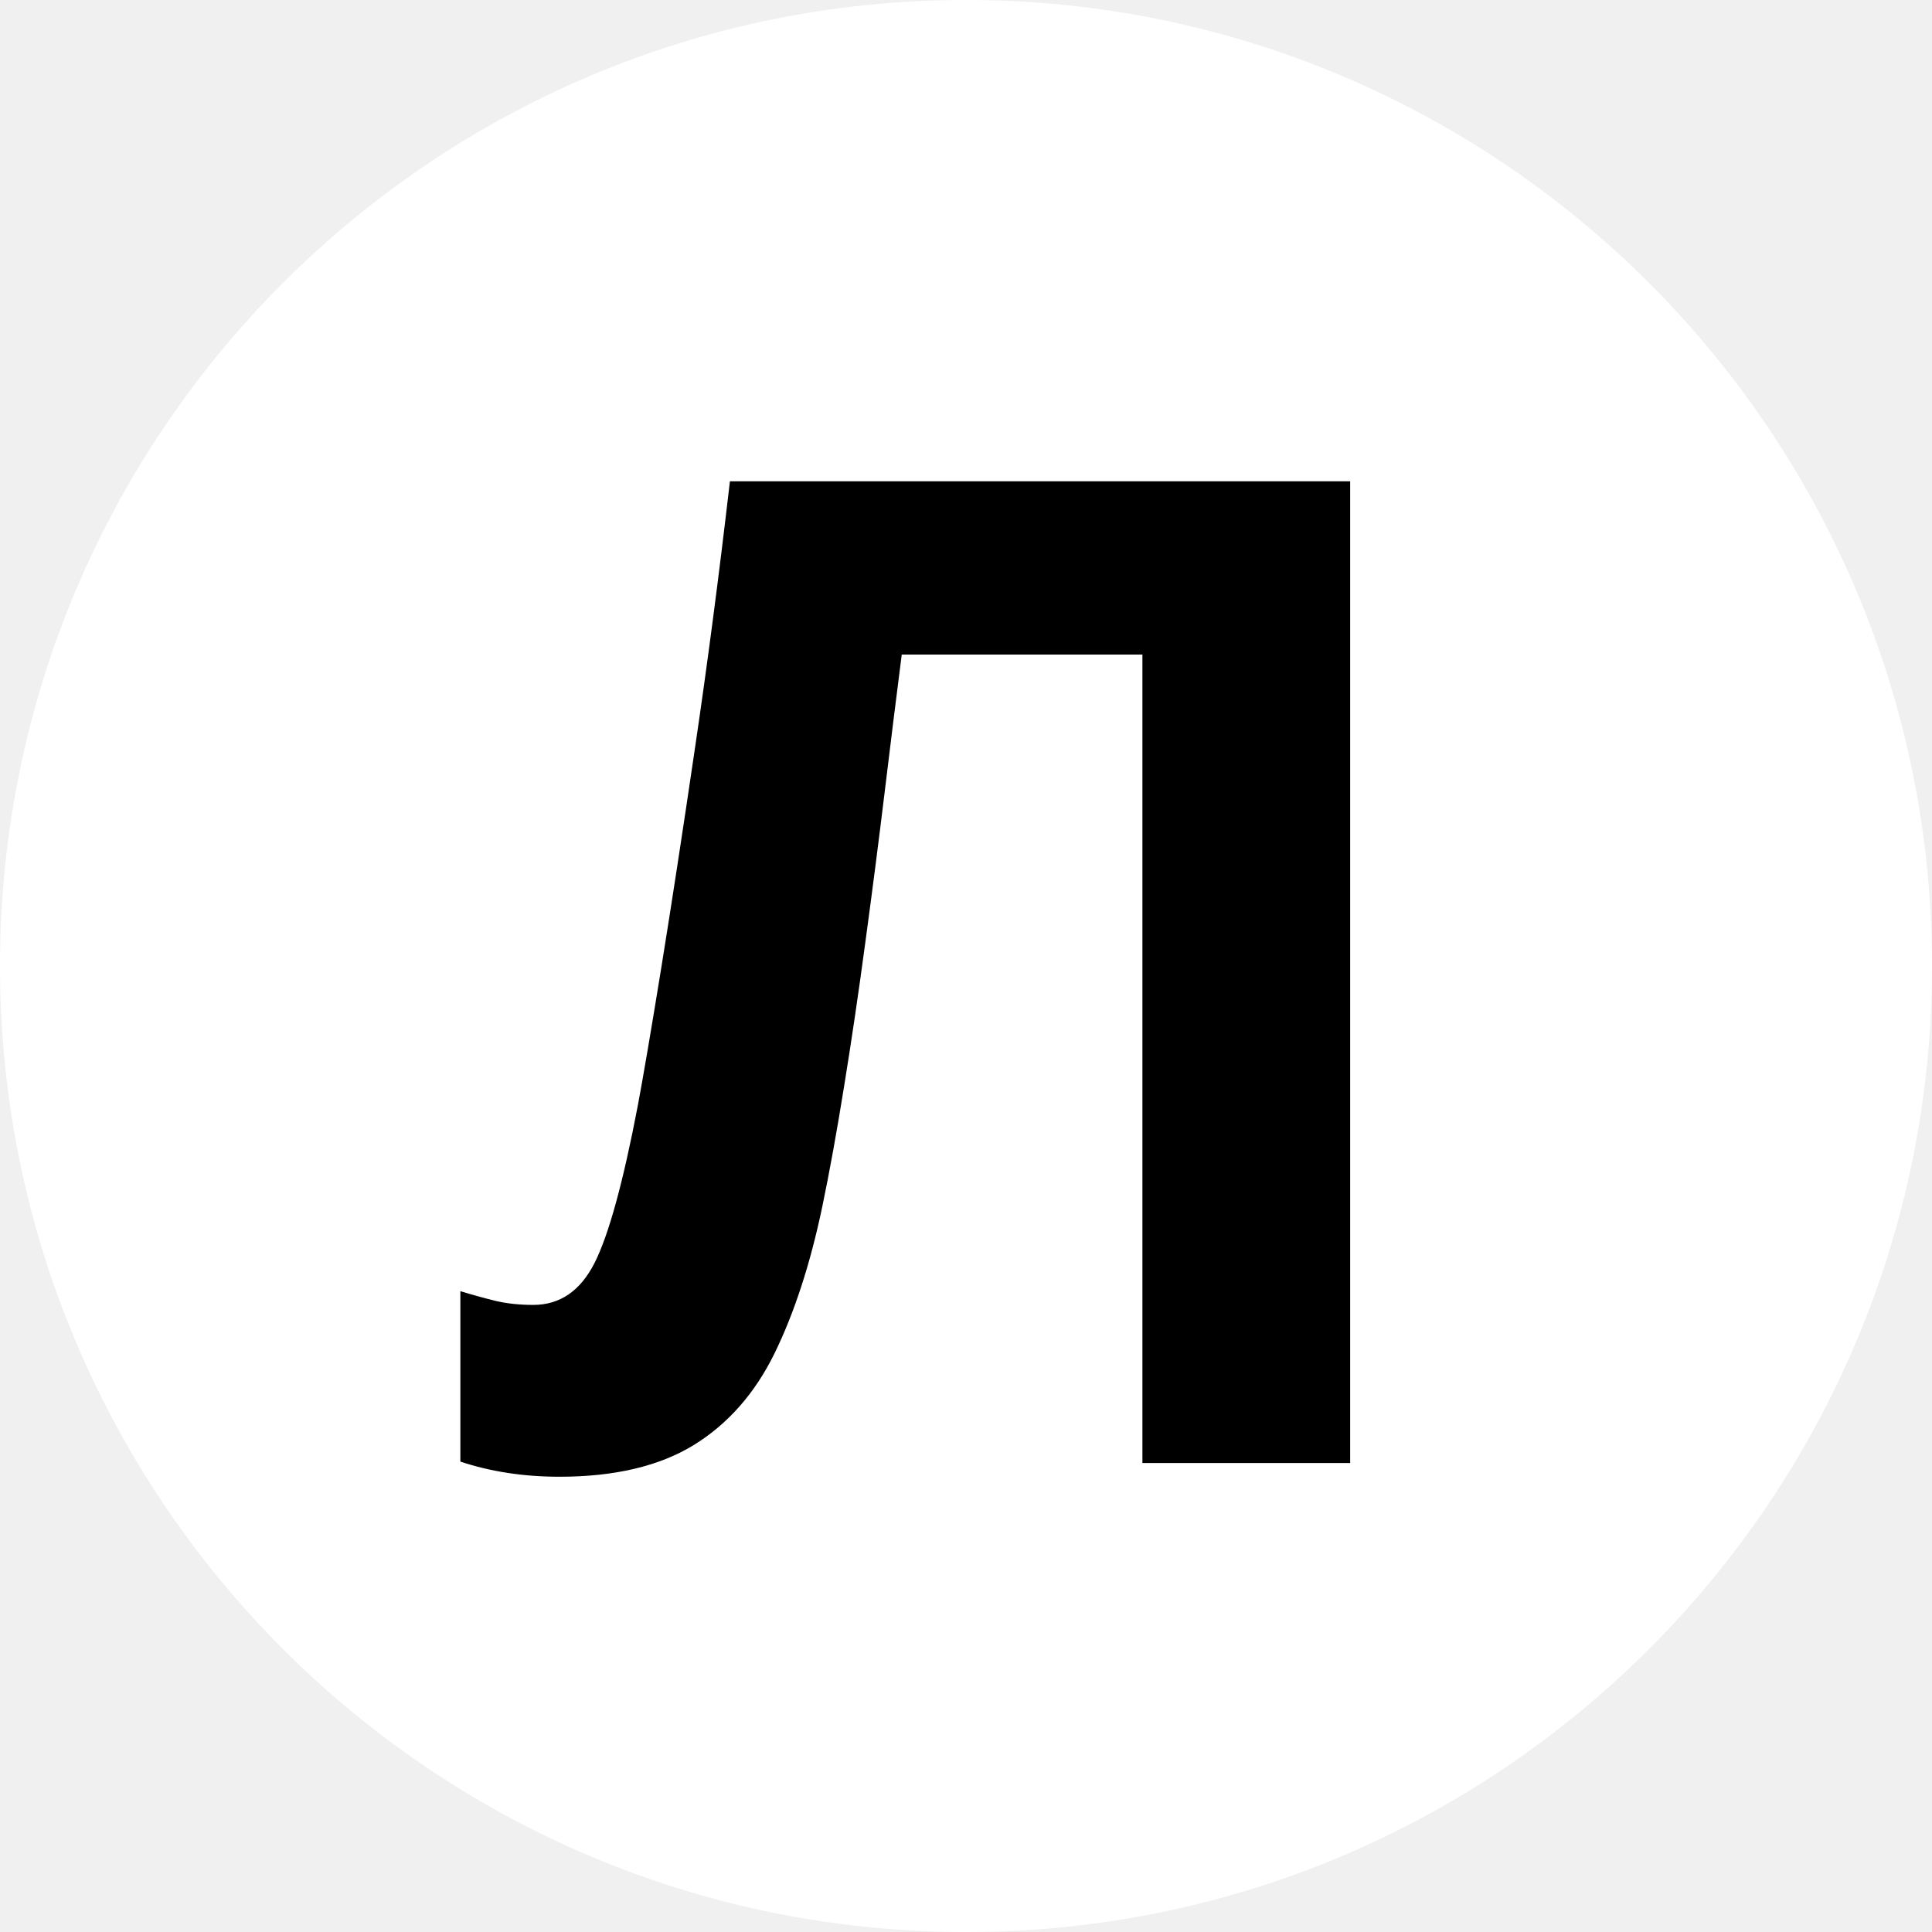
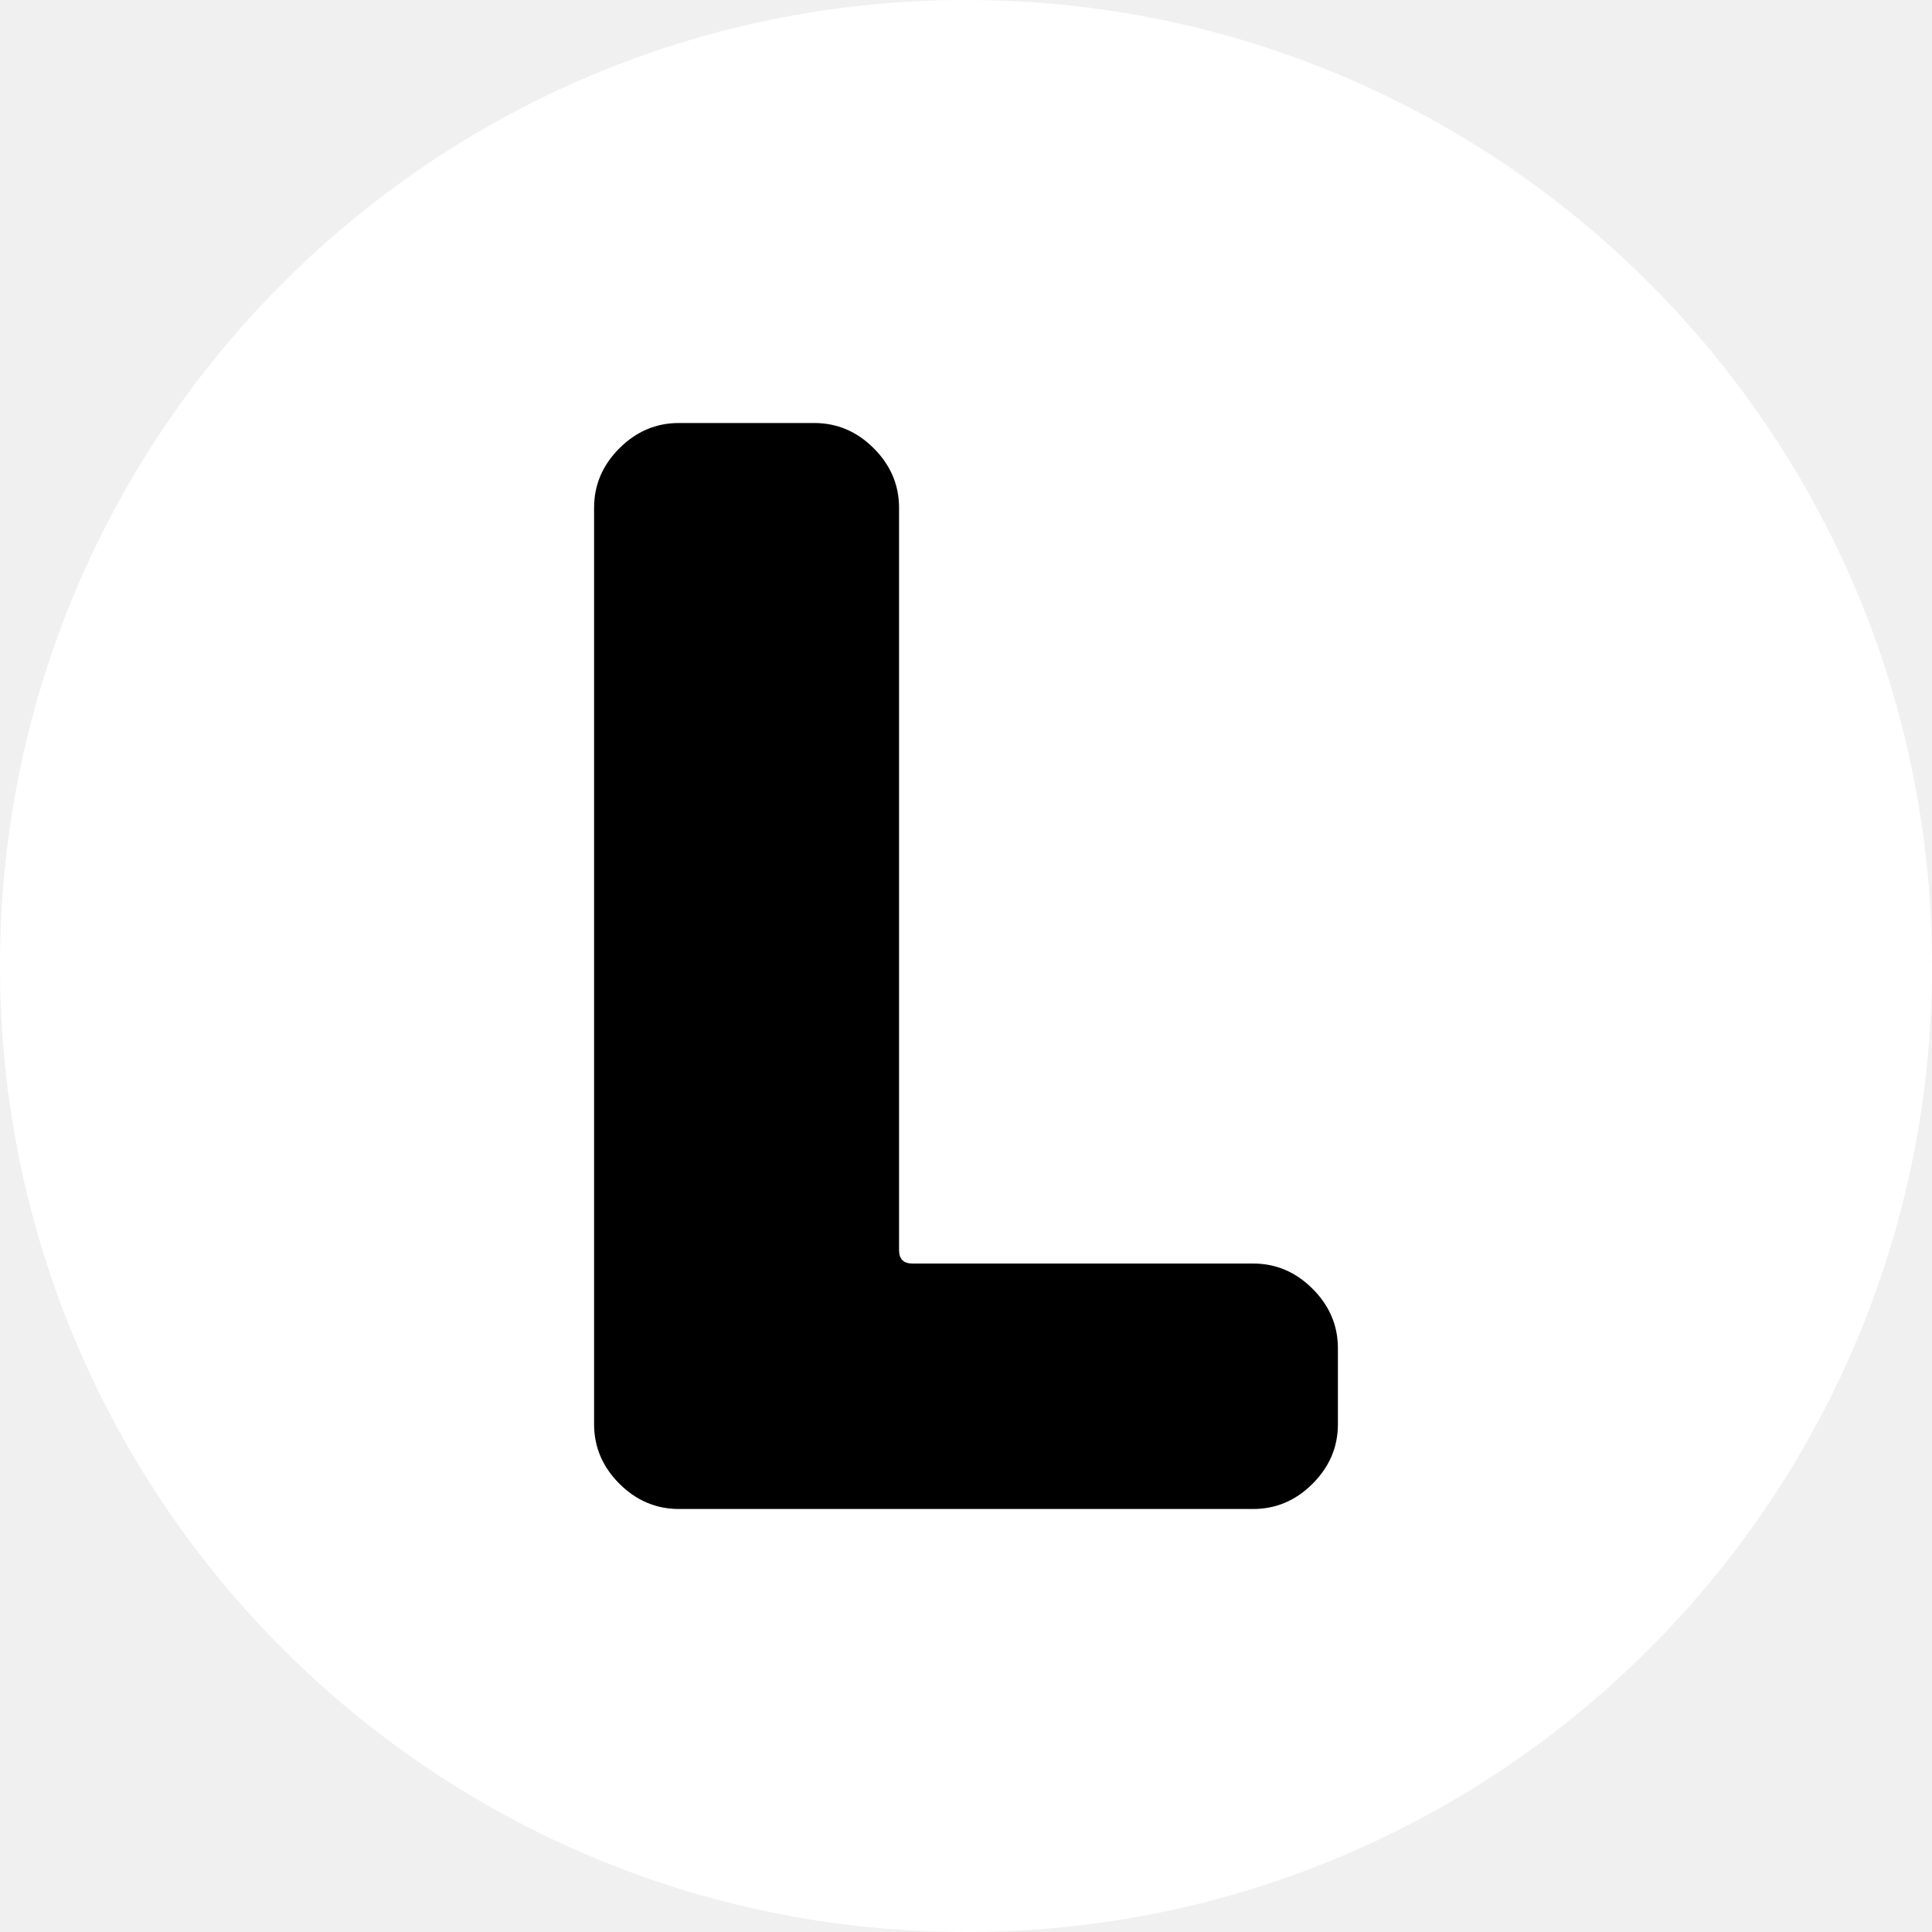
<svg xmlns="http://www.w3.org/2000/svg" width="100px" height="100px" version="1.1" xml:space="preserve" style="fill-rule:evenodd;clip-rule:evenodd;stroke-linejoin:round;stroke-miterlimit:2;">
  <g transform="matrix(1,0,0,1,-100,-100)">
    <g transform="matrix(0.573616,0,0,0.559625,69.871,57.2101)">
      <ellipse cx="139.691" cy="165.807" rx="87.166" ry="89.345" style="fill:white;" />
    </g>
-     <g transform="matrix(0.583213,0,0,0.583213,101.104,62.7843)">
-       <text x="37.997px" y="193.652px" style="font-family:'RoundedMplus1c-ExtraBold', 'Rounded Mplus 1c', sans-serif;font-weight:800;font-size:122.033px;">Л</text>
+     <g transform="matrix(1,0,0,1,98.6739,99.23)">
+       <path d="M66.187,66.17C67.368,66.17 68.394,66.606 69.267,67.479C70.14,68.352 70.576,69.378 70.576,70.559L70.576,74.486C70.576,75.667 70.14,76.693 69.267,77.566C68.394,78.439 67.368,78.875 66.187,78.875L36.465,78.875C35.284,78.875 34.258,78.439 33.385,77.566C32.512,76.693 32.076,75.667 32.076,74.486L32.076,27.054C32.076,25.873 32.512,24.847 33.385,23.974C34.258,23.101 35.284,22.665 36.465,22.665L43.472,22.665C44.653,22.665 45.679,23.101 46.552,23.974C47.425,24.847 47.861,25.873 47.861,27.054L47.861,65.477C47.861,65.939 48.092,66.17 48.554,66.17L66.187,66.17Z" style="fill-rule:nonzero;" />
    </g>
  </g>
</svg>
